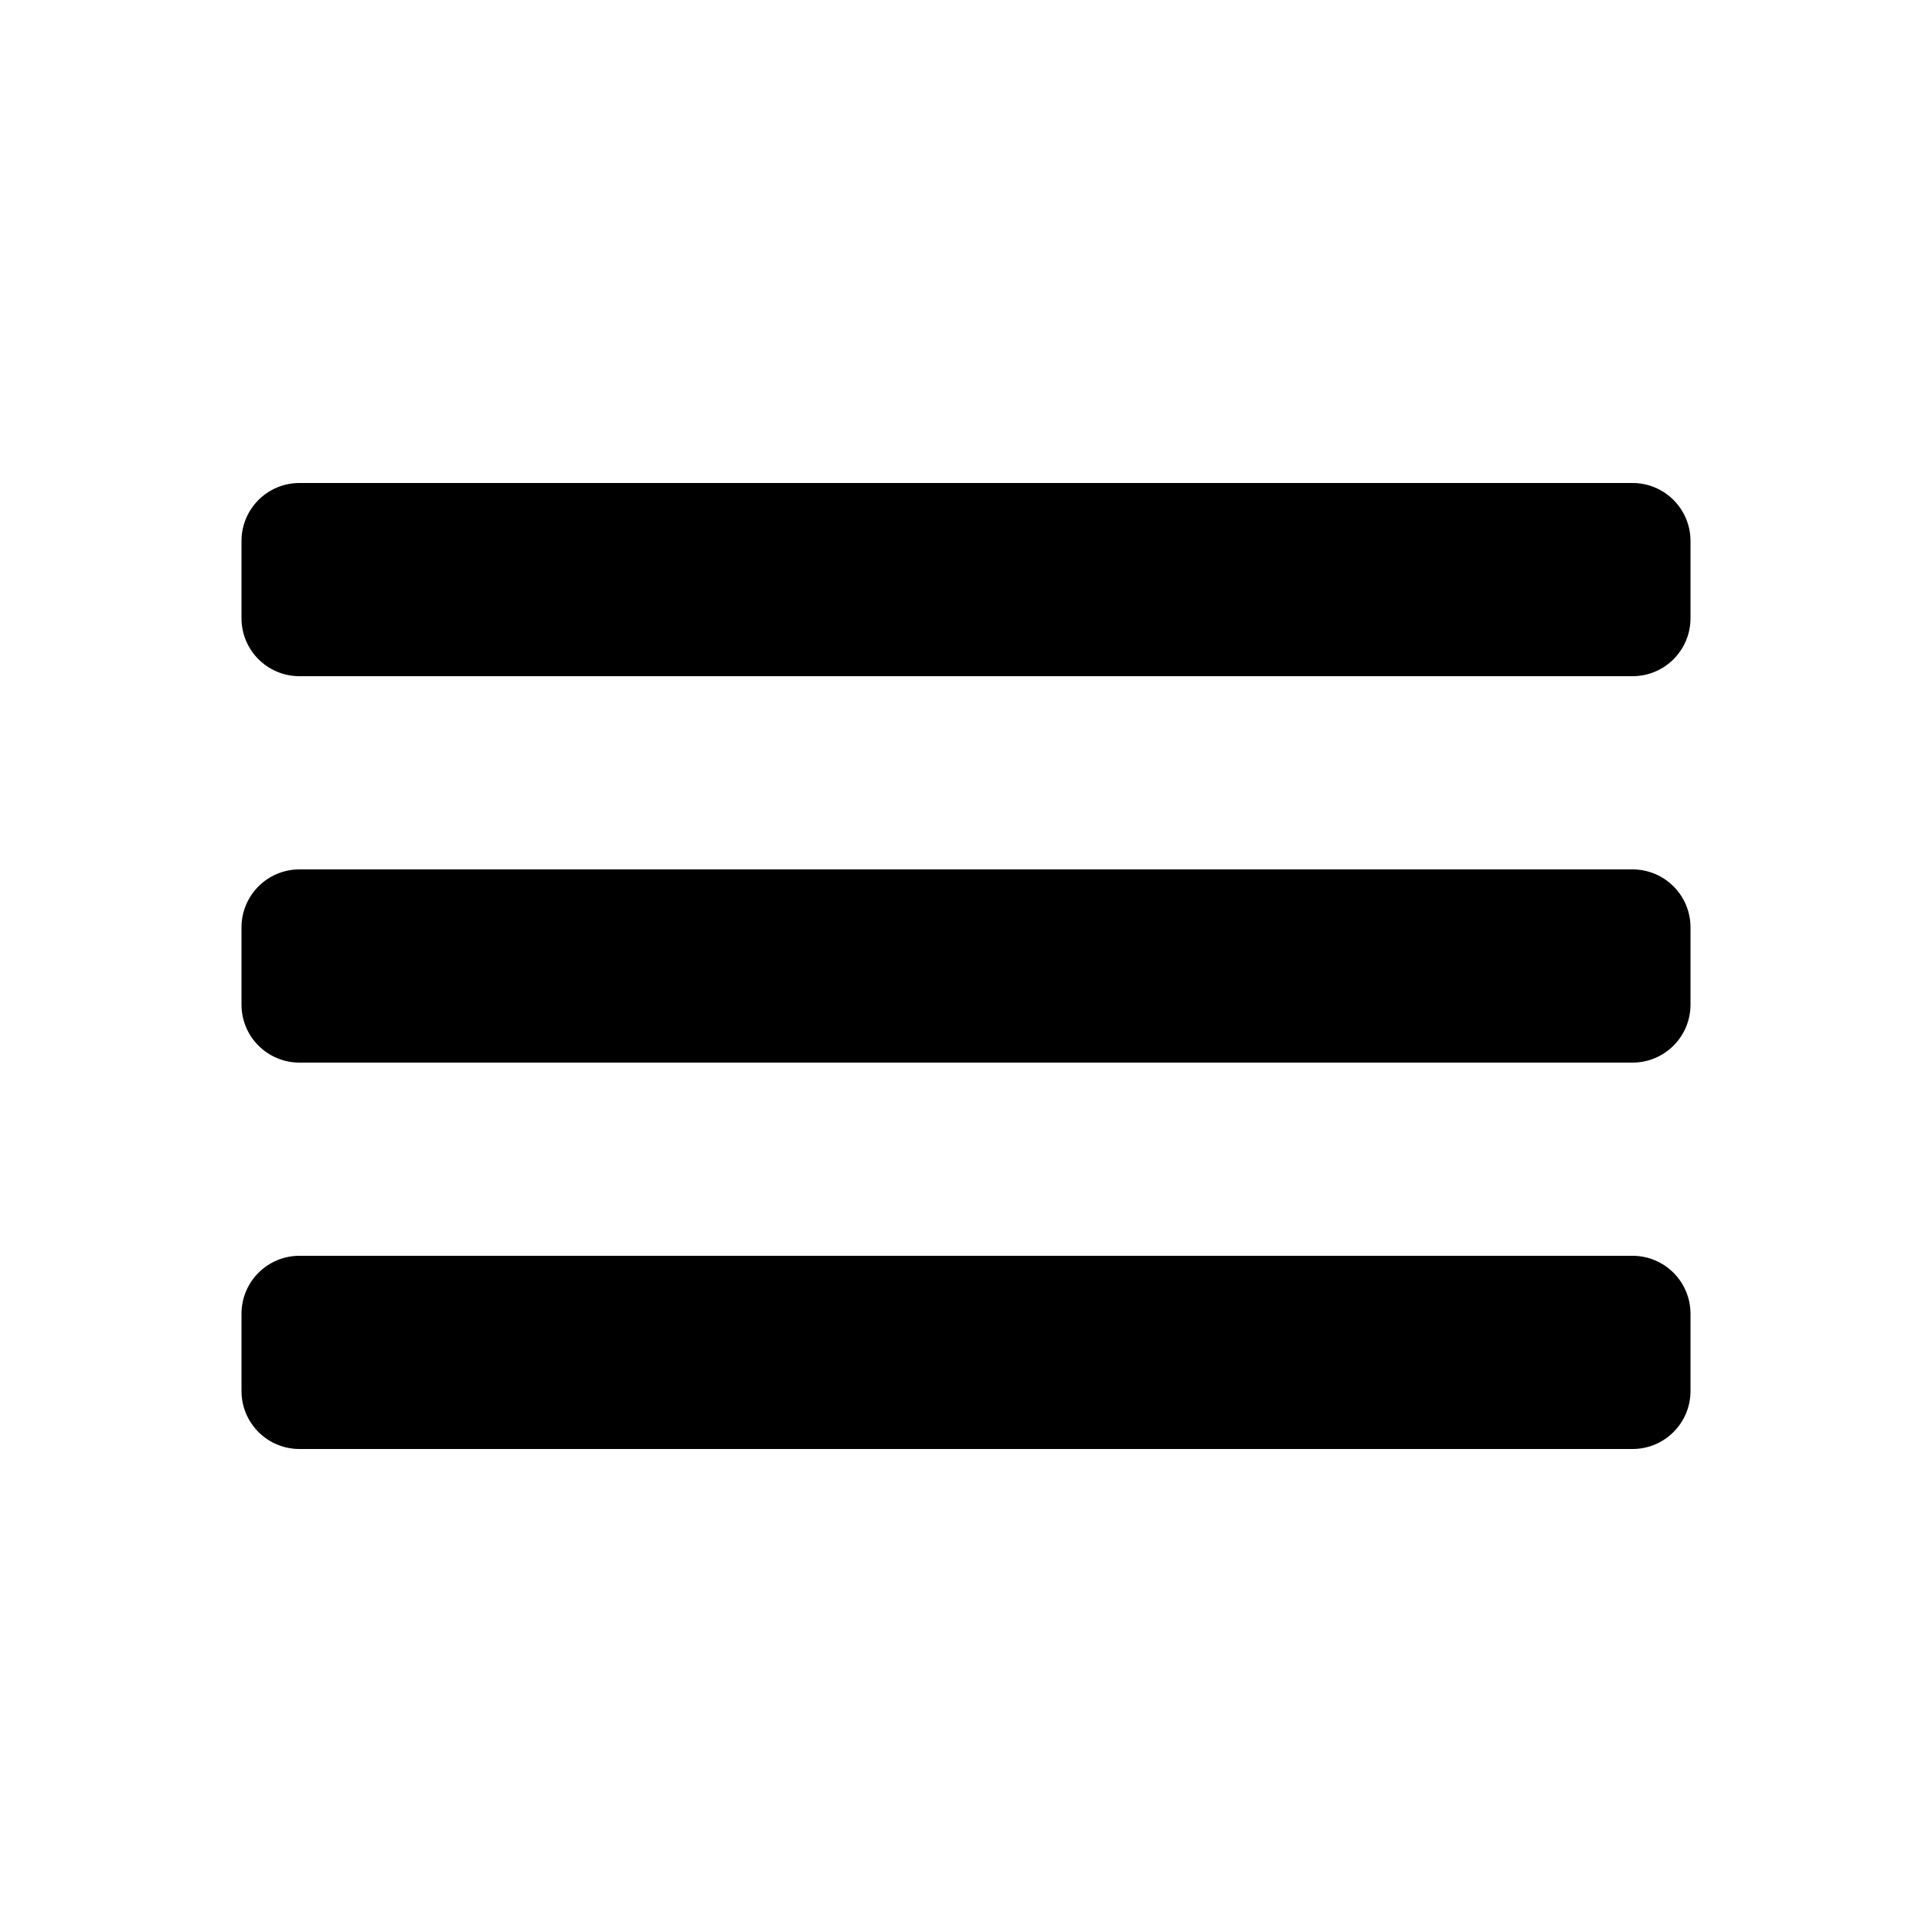
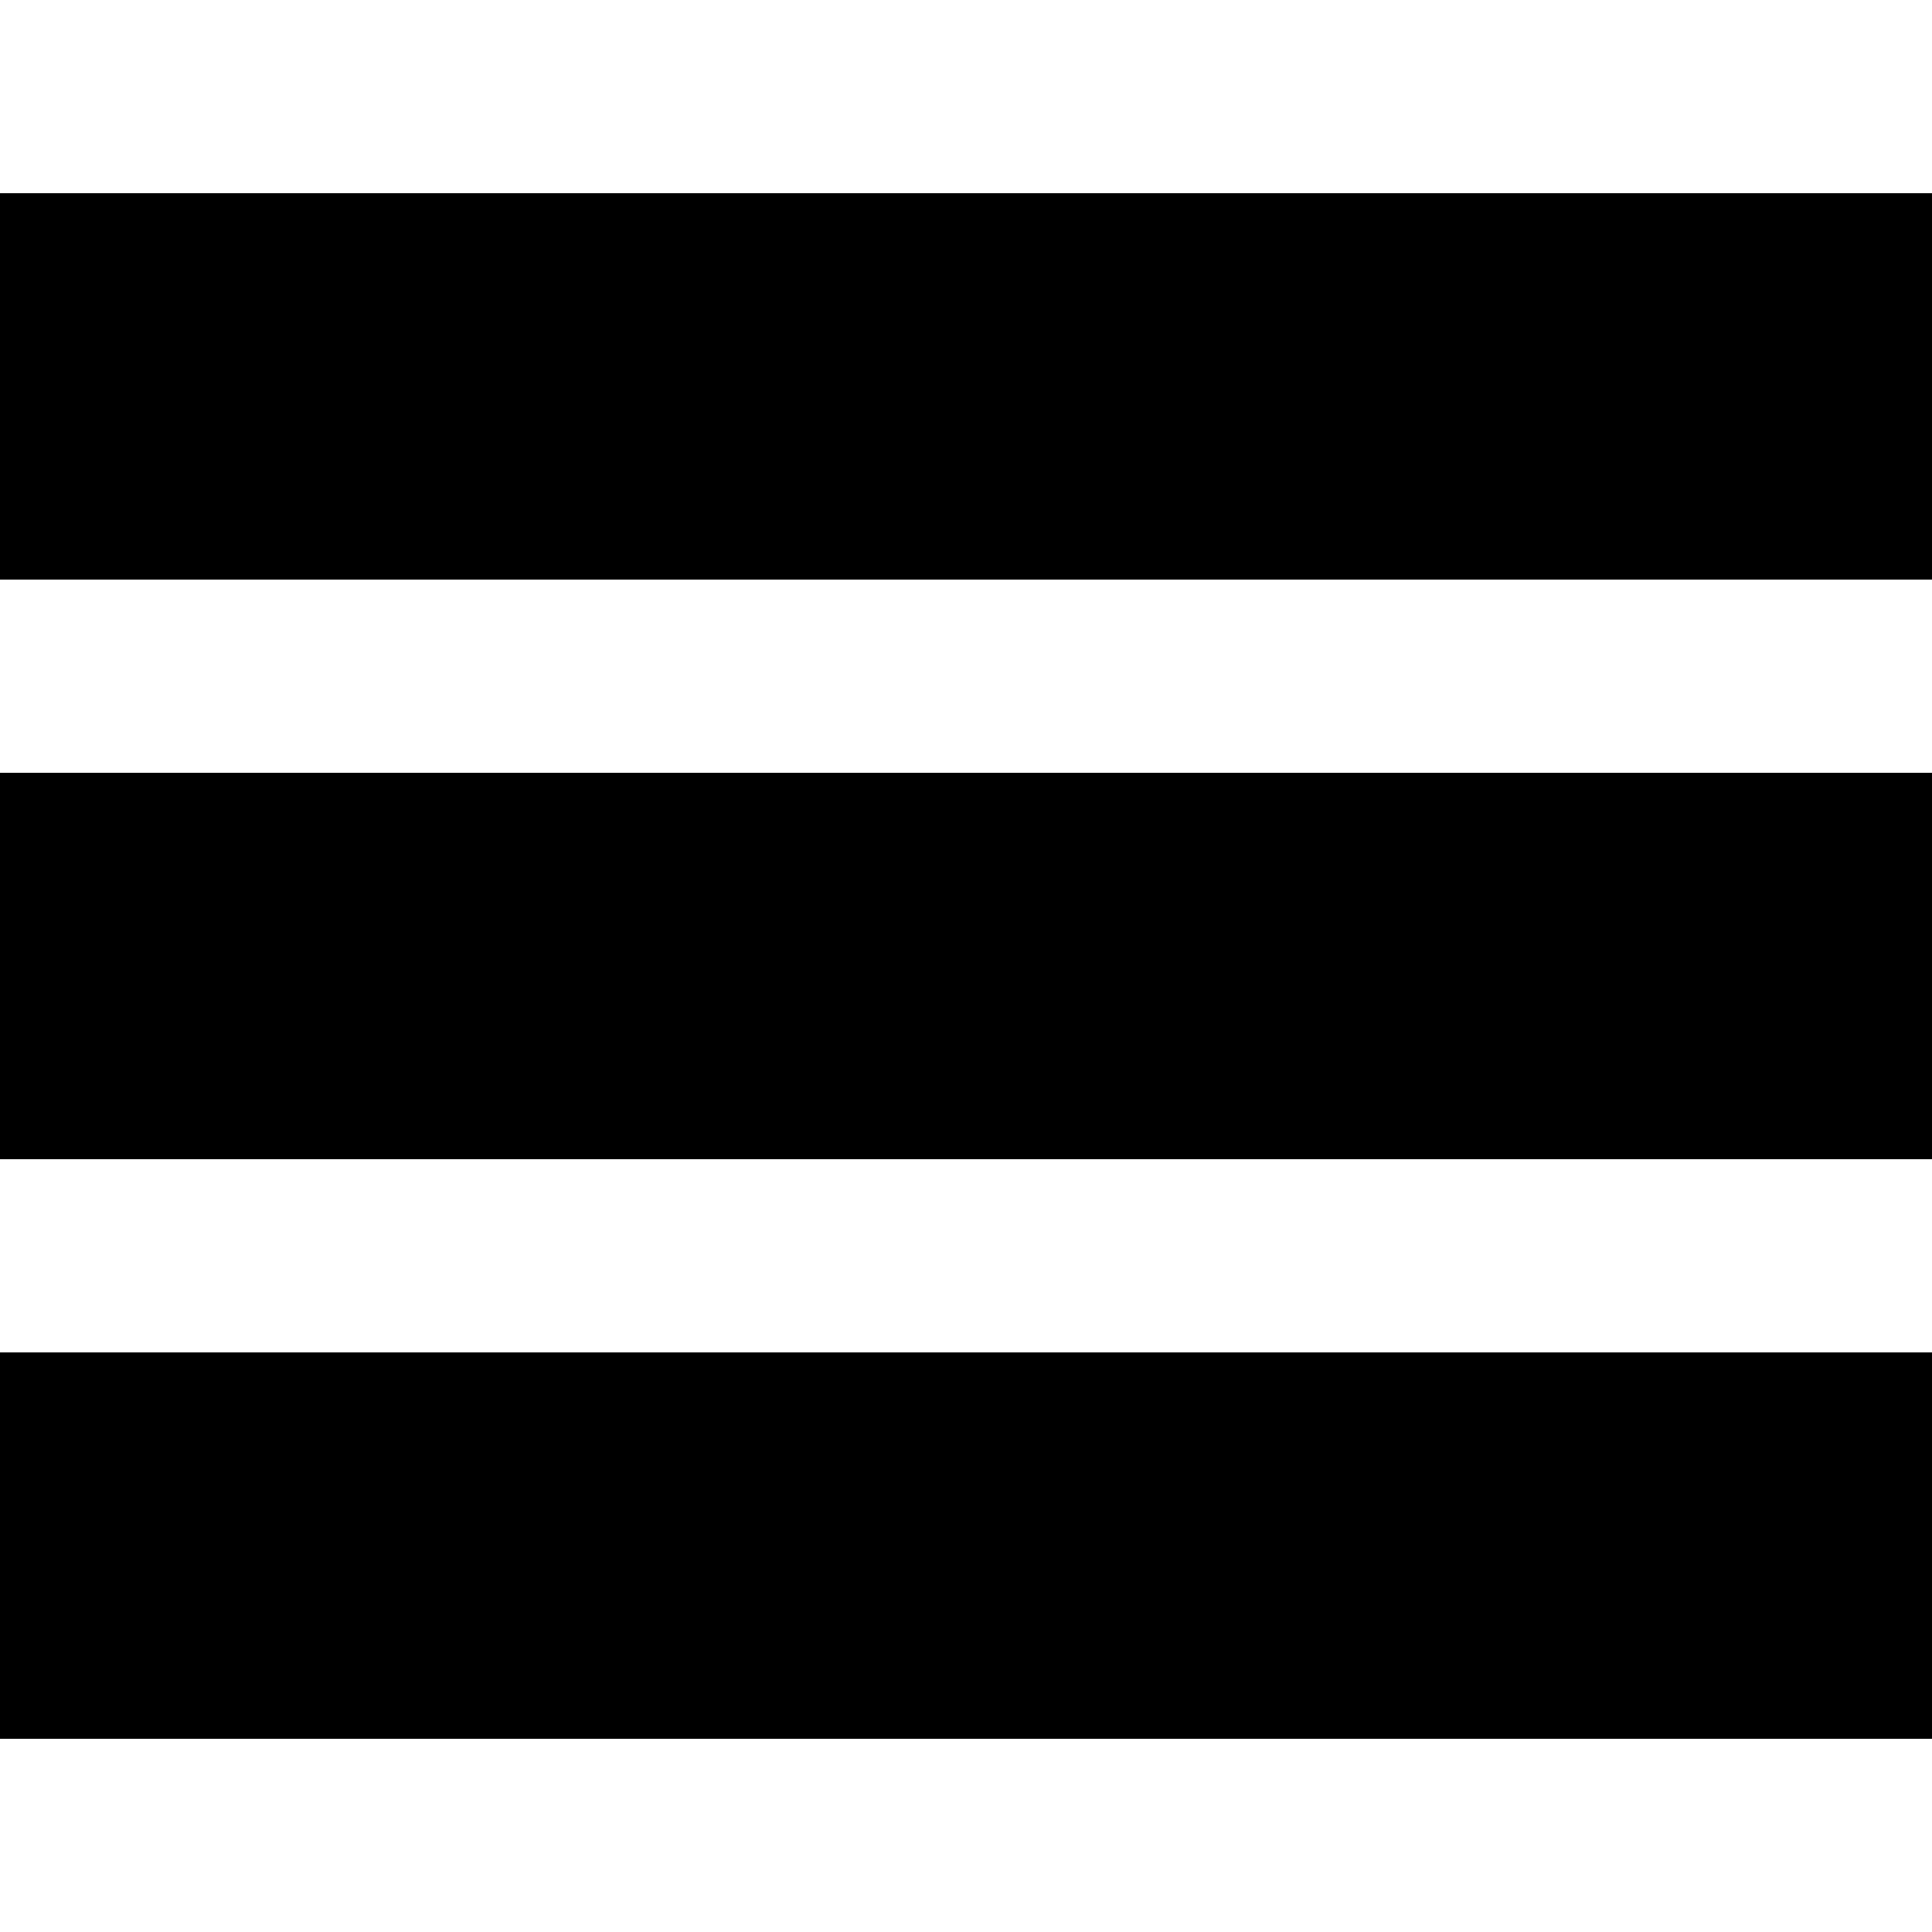
- <svg xmlns="http://www.w3.org/2000/svg" width="100" height="100" id="svg2993" version="1.1">
-   <defs id="defs2995" />
-   <g id="layer1" transform="translate(0,52)">
-     <rect style="fill:#000000;fill-opacity:1;fill-rule:nonzero;stroke:none" id="rect2991" width="75" height="10" x="12.5" y="-27" ry="3" rx="3" />
-     <rect ry="3" y="-7" x="12.5" height="10" width="75" id="rect3761" style="fill:#000000;fill-opacity:1;fill-rule:nonzero;stroke:none" rx="3" />
-     <rect style="fill:#000000;fill-opacity:1;fill-rule:nonzero;stroke:none" id="rect3763" width="75" height="10" x="12.5" y="13" ry="3" rx="3" />
-   </g>
+ <svg xmlns="http://www.w3.org/2000/svg" version="1.1" id="Your_Icon" x="0px" y="0px" width="100px" height="100px" viewBox="0 0 100 100" enable-background="new 0 0 100 100" xml:space="preserve">
+   <rect y="10" width="100" height="20" />
+   <rect y="40" width="100" height="20" />
+   <rect y="70" width="100" height="20" />
</svg>
